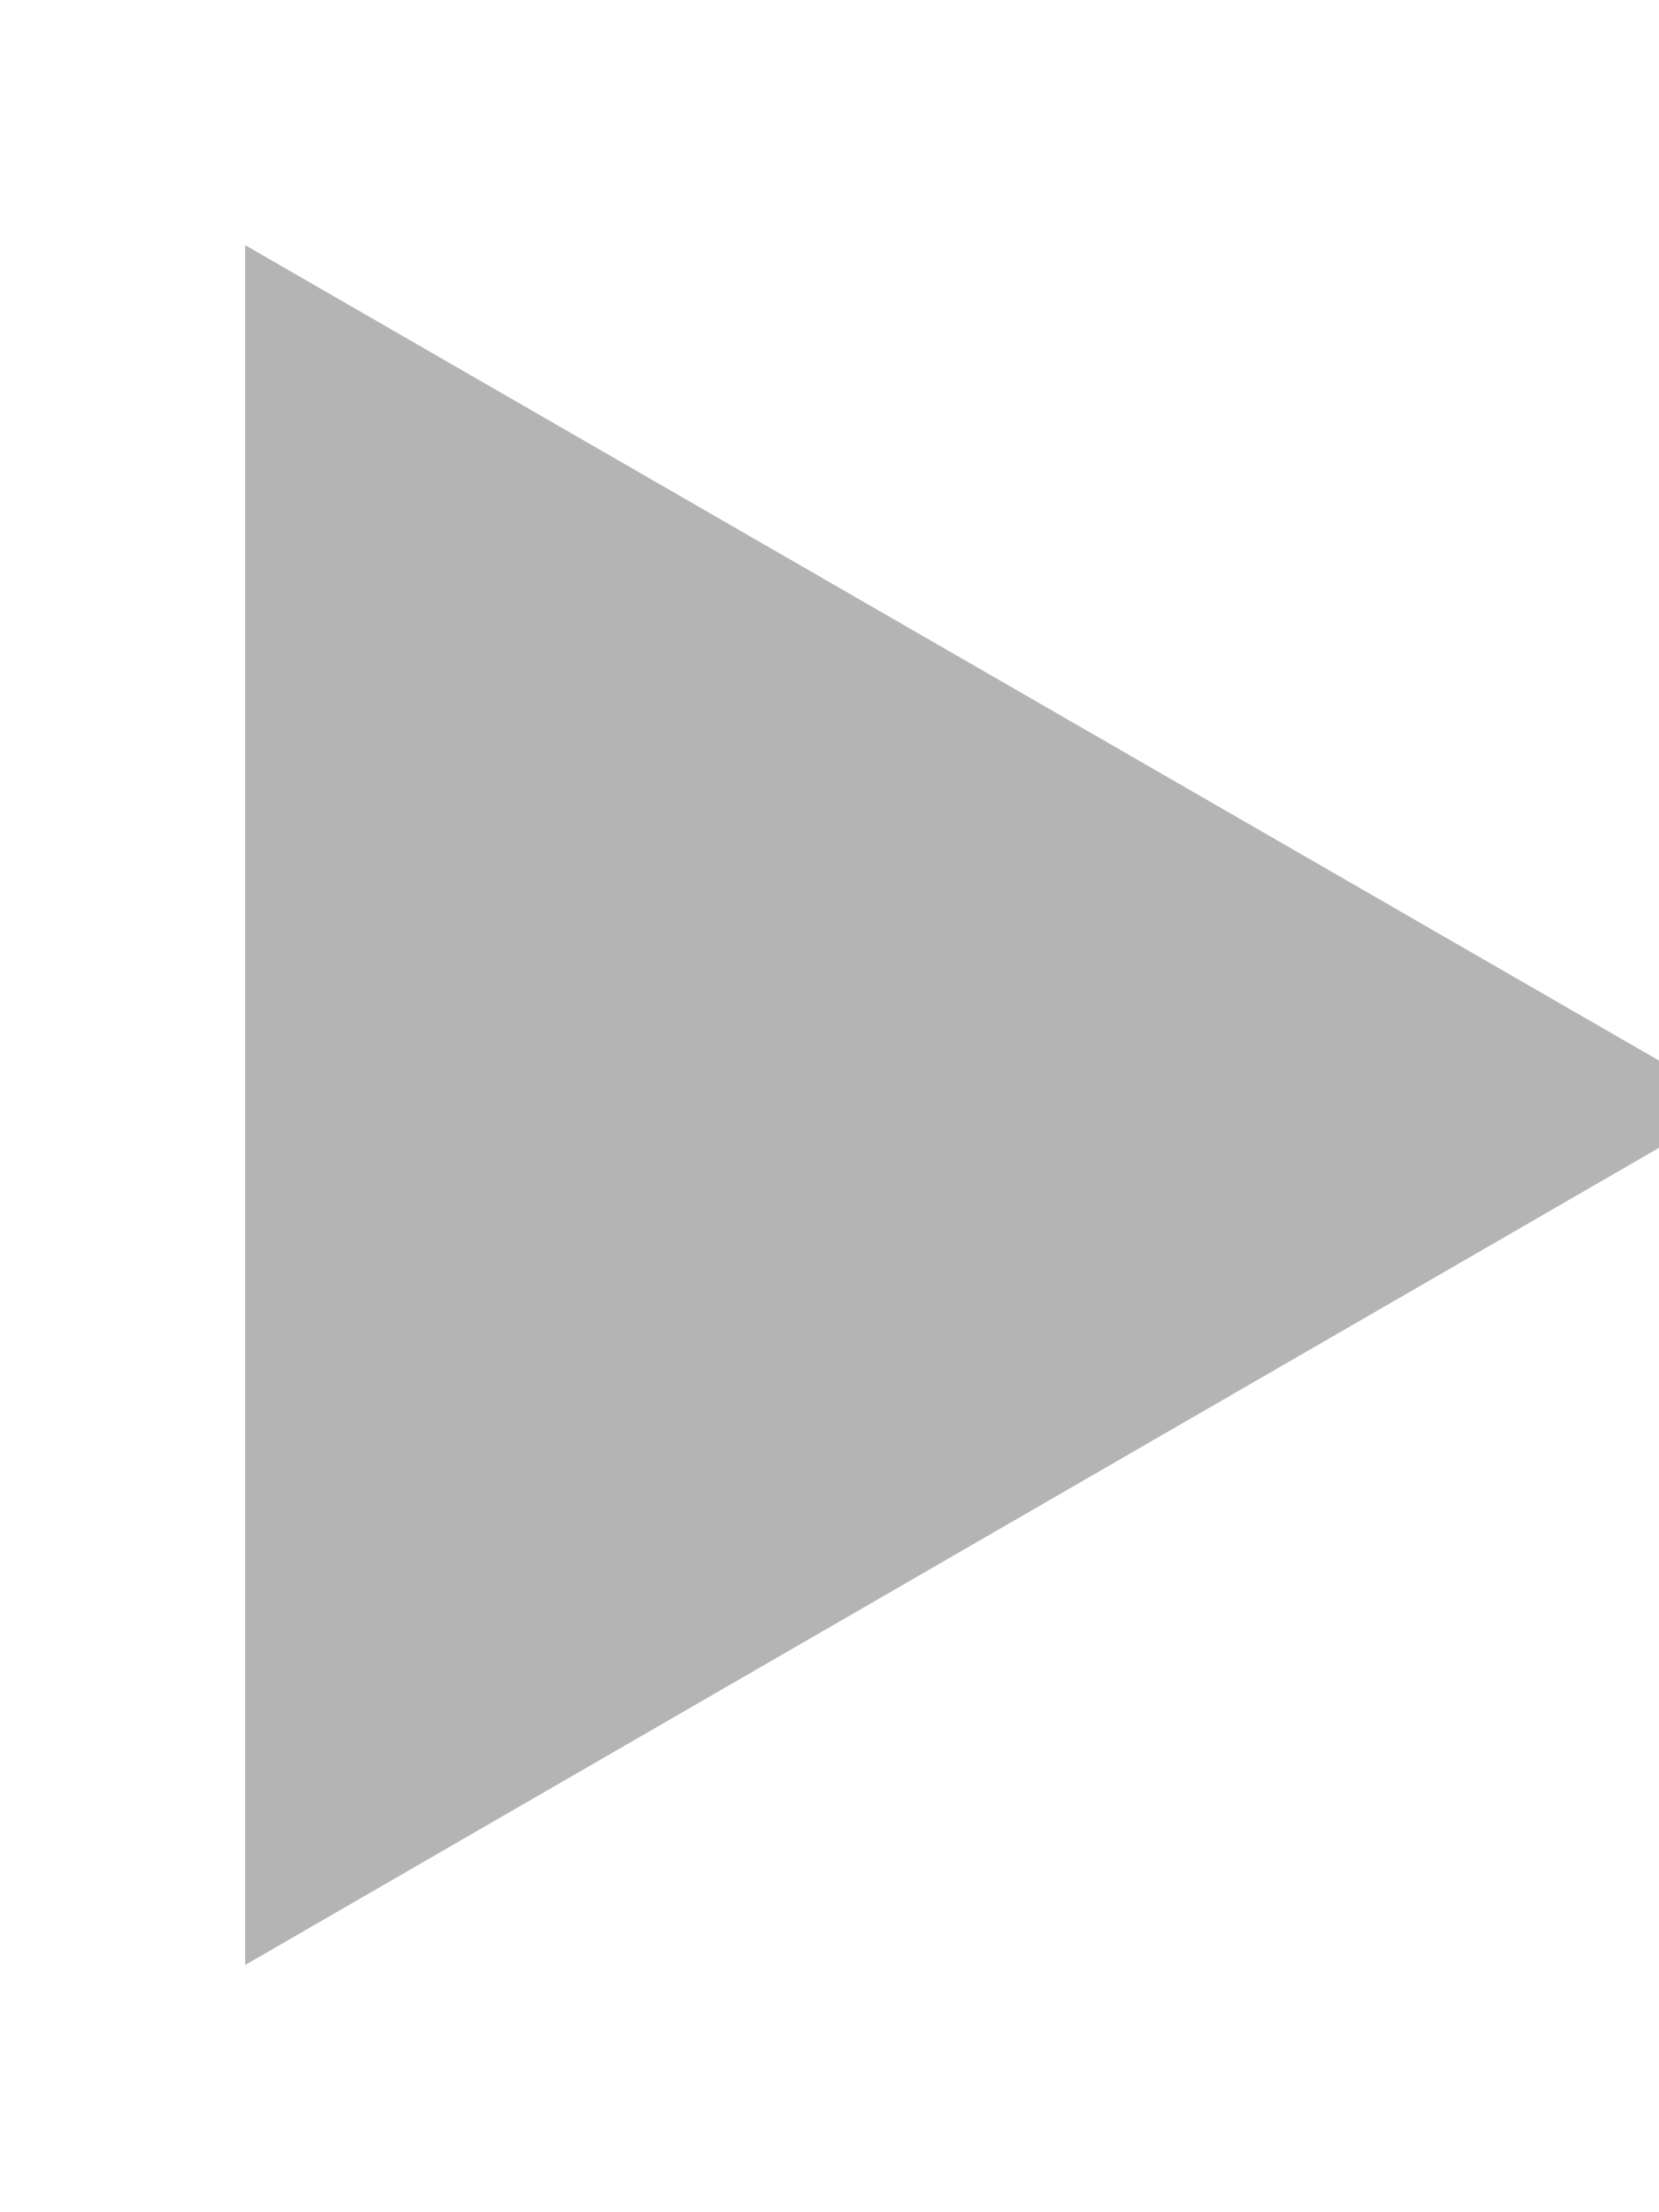
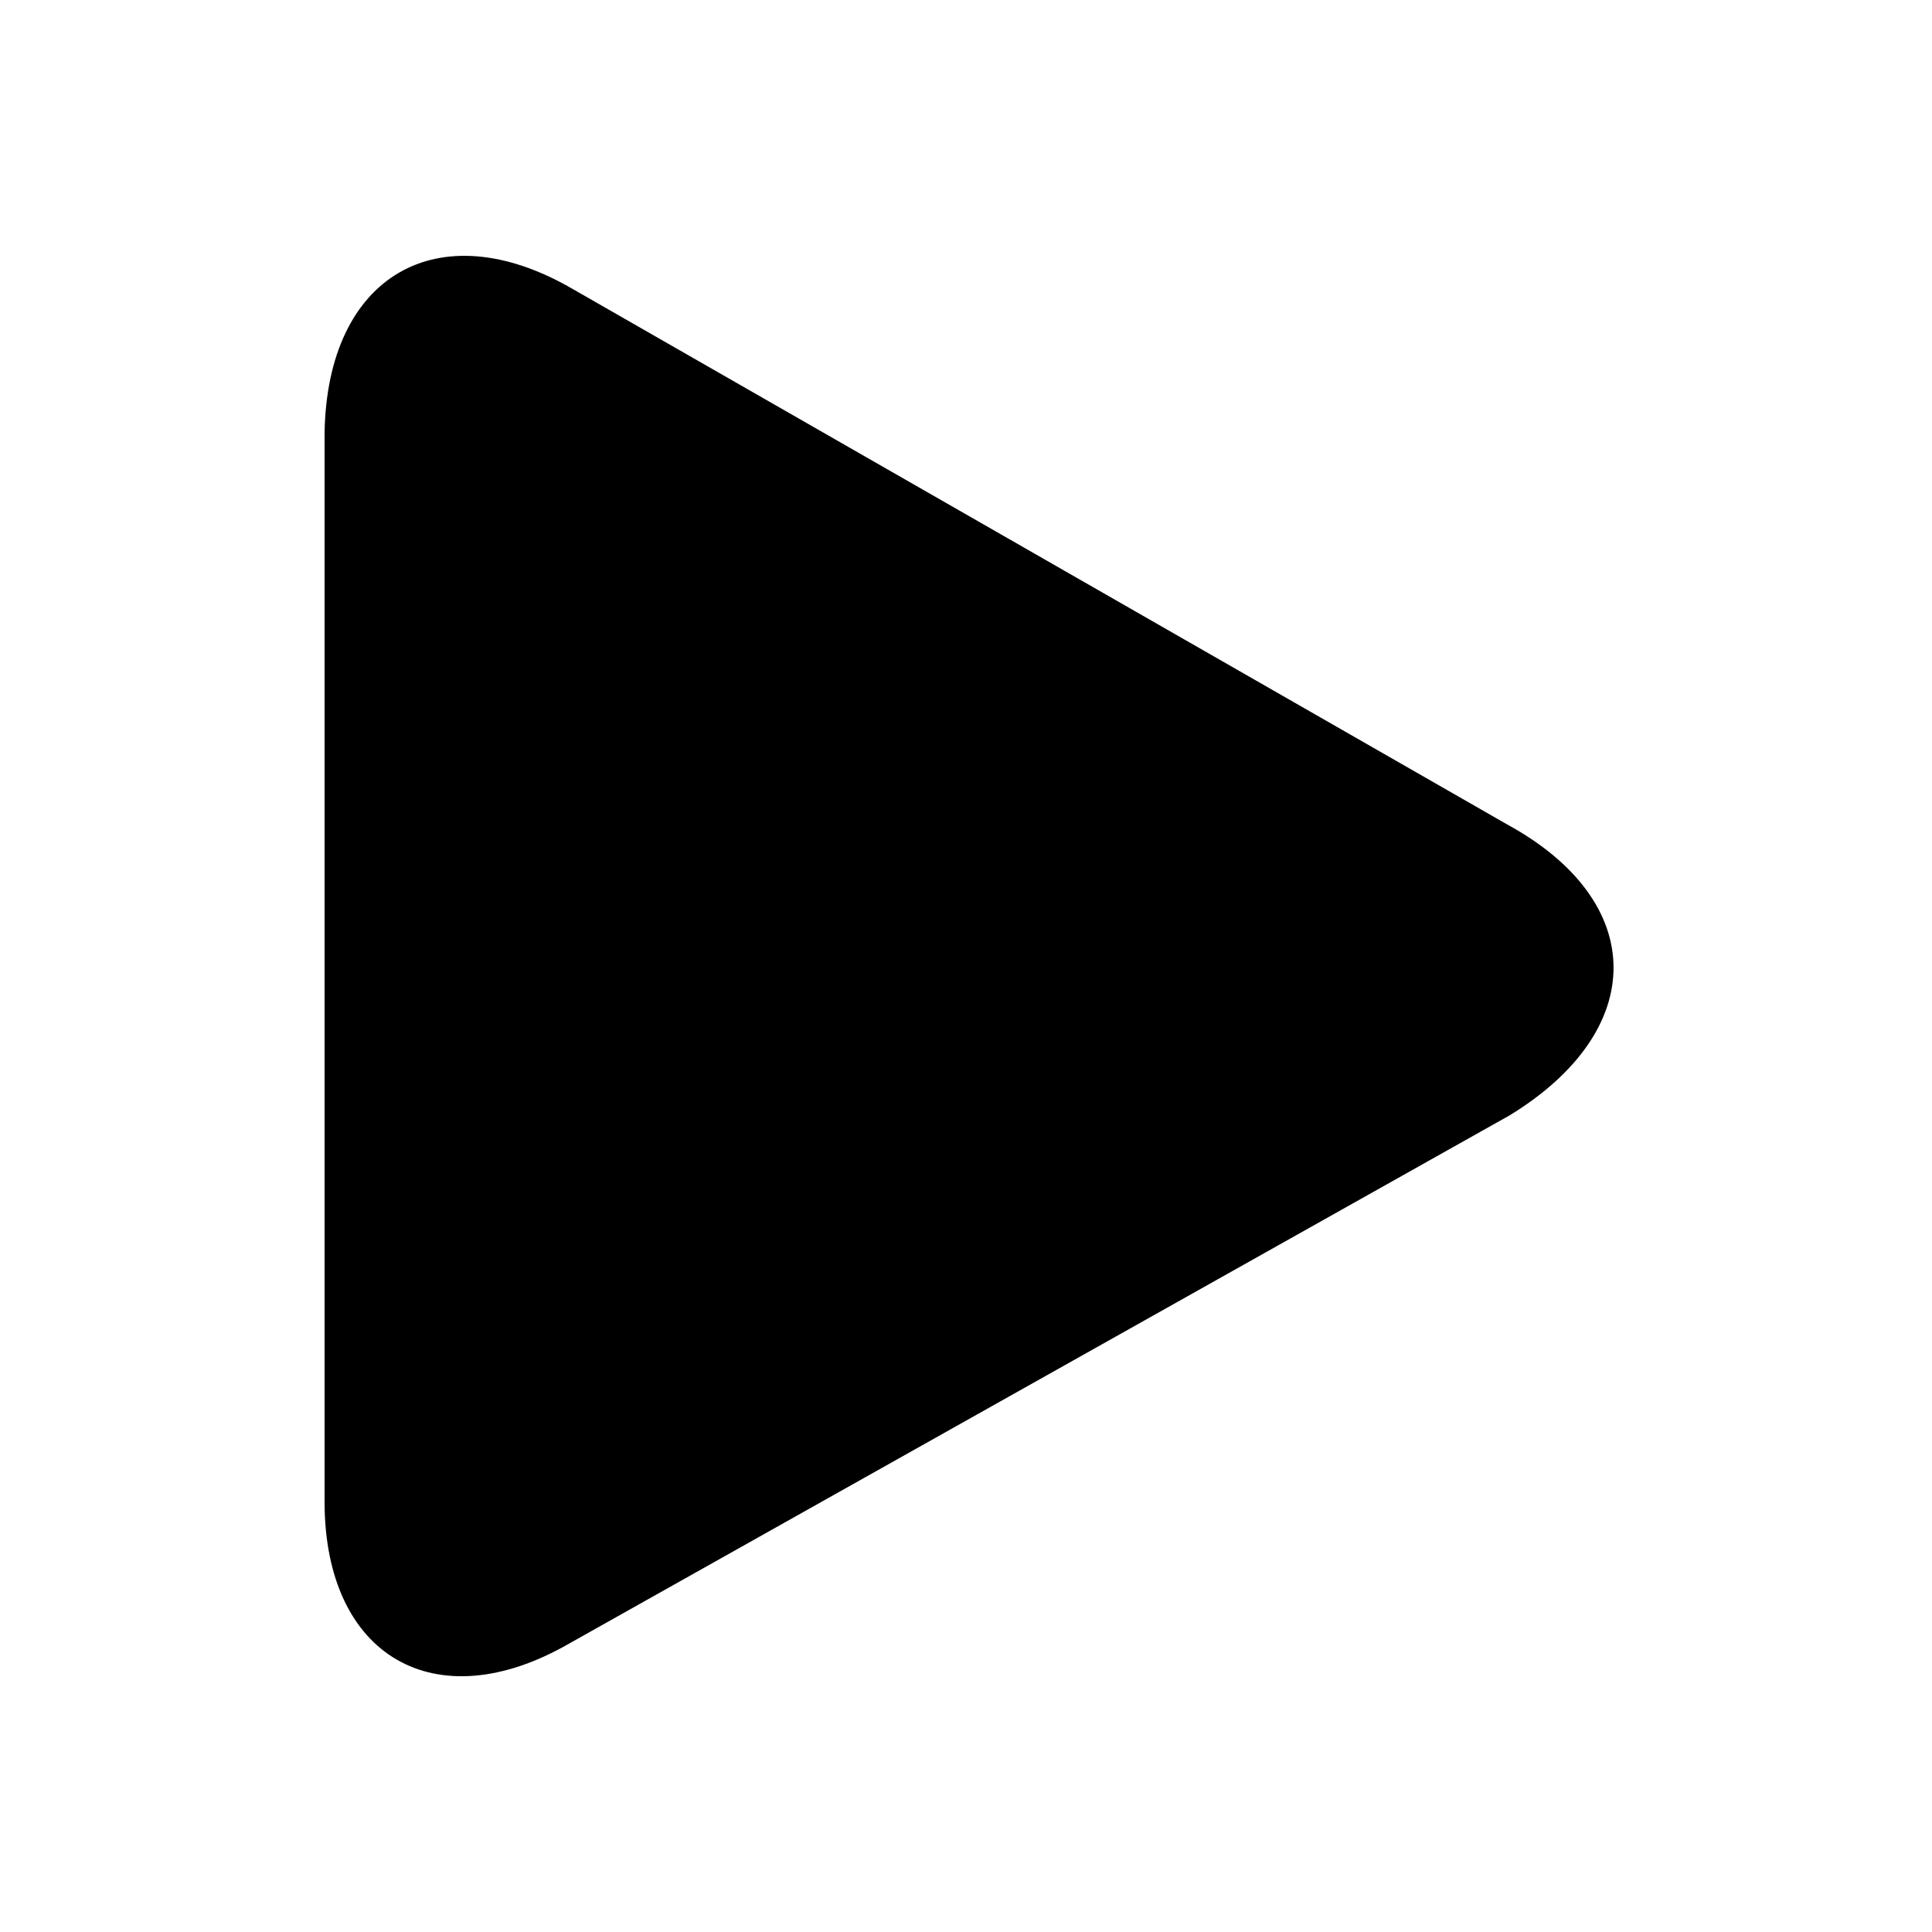
- <svg xmlns="http://www.w3.org/2000/svg" version="1.1" x="0px" y="0px" width="9px" height="12px" viewBox="0 0 9 12" xml:space="preserve">
-   <polygon id="triangle-icon" points="1.33,1.33 9.41,5.99 1.33,10.66" style="fill:#b4b4b4;" />
+ <svg xmlns="http://www.w3.org/2000/svg" version="1.1" viewBox="-100 -100 750 750" width="12px" height="12px">
+   <path d="M485.0,220.0L122.0,12.0c-52.0-30.0-95.0-5.0-96.0,56.0v415.0c0,60.0,43.0,85.0,95.0,55.0  l365.0-205.0C540.0,300.0,540.0,250.0,485.0,220.0z" />
</svg>
